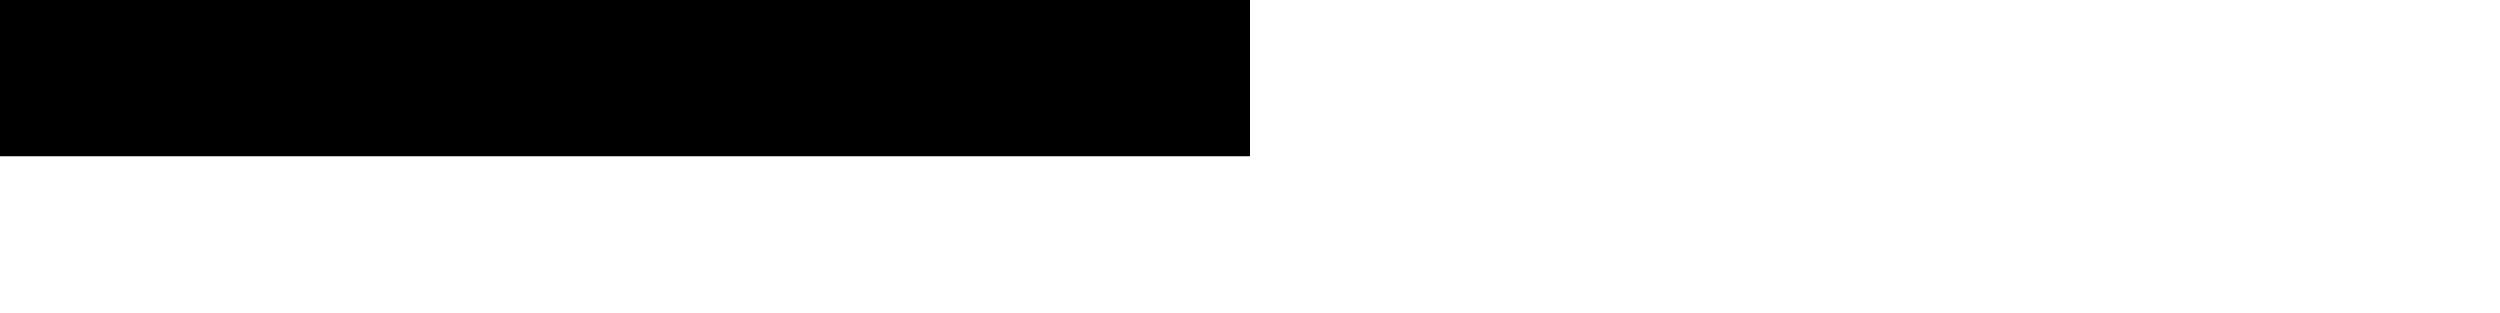
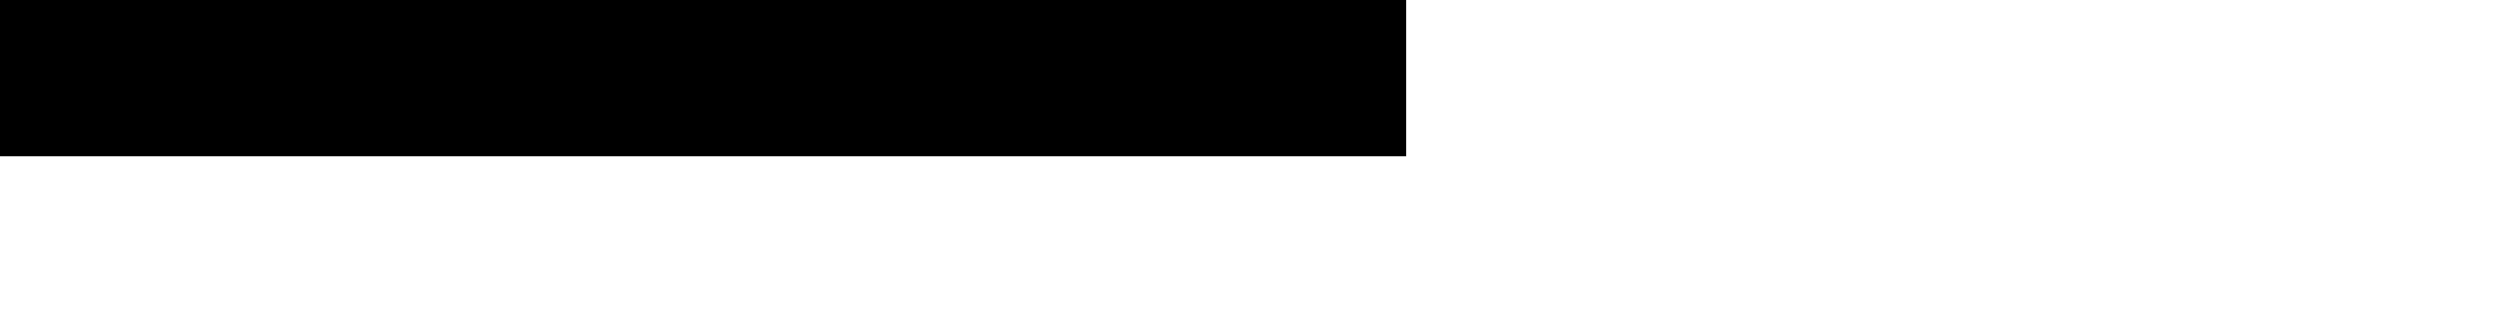
<svg xmlns="http://www.w3.org/2000/svg" version="1.1" width="8px" height="1px">
-   <line x1="0" y1="0" x2="4" y2="0" style="stroke:rgb(0,0,0);stroke-width:1" />
-   <line x1="5" y1="0" x2="7" y2="0" style="stroke:rgba(255,255,255,0.5);stroke-width:1" />
+   <line x1="0" y1="0" x2="4" y2="0" style="stroke:rgb(0,0,0);stroke-width:1;stroke-linecap:square" />
+   <line x1="5" y1="0" x2="7" y2="0" style="stroke:rgba(255,255,255,0.5);stroke-width:1;stroke-linecap:square" />
</svg>
